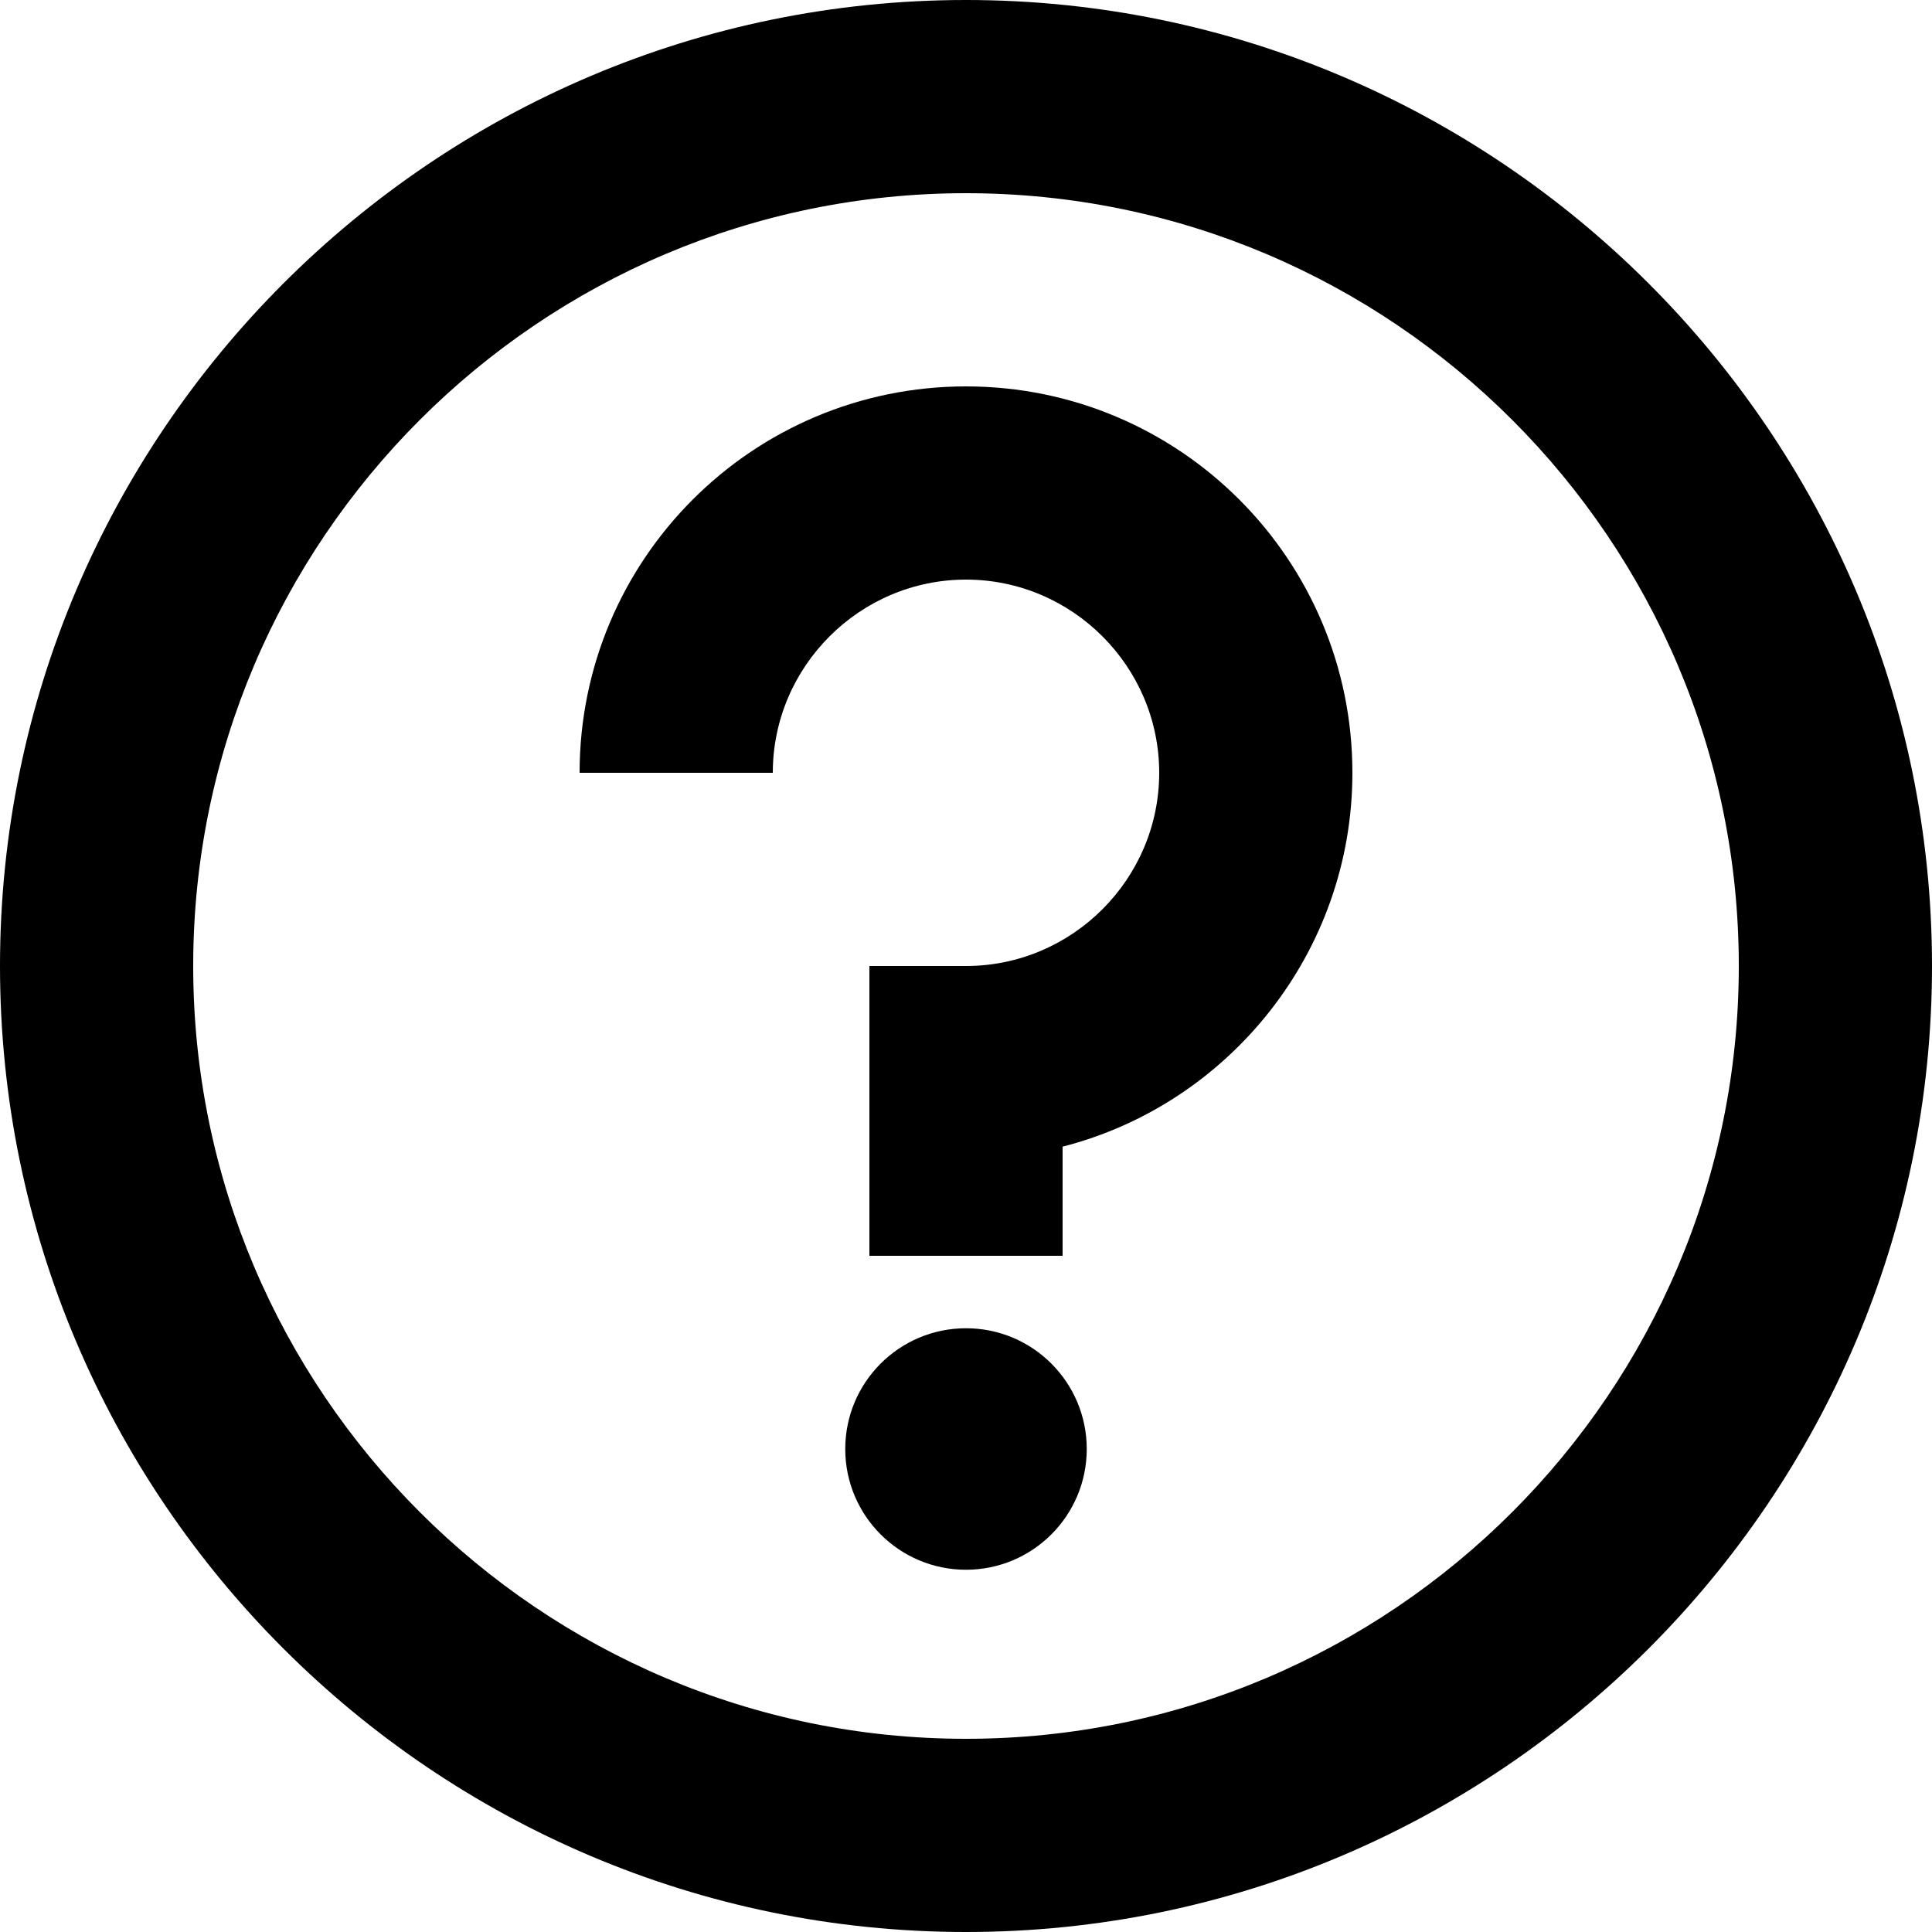
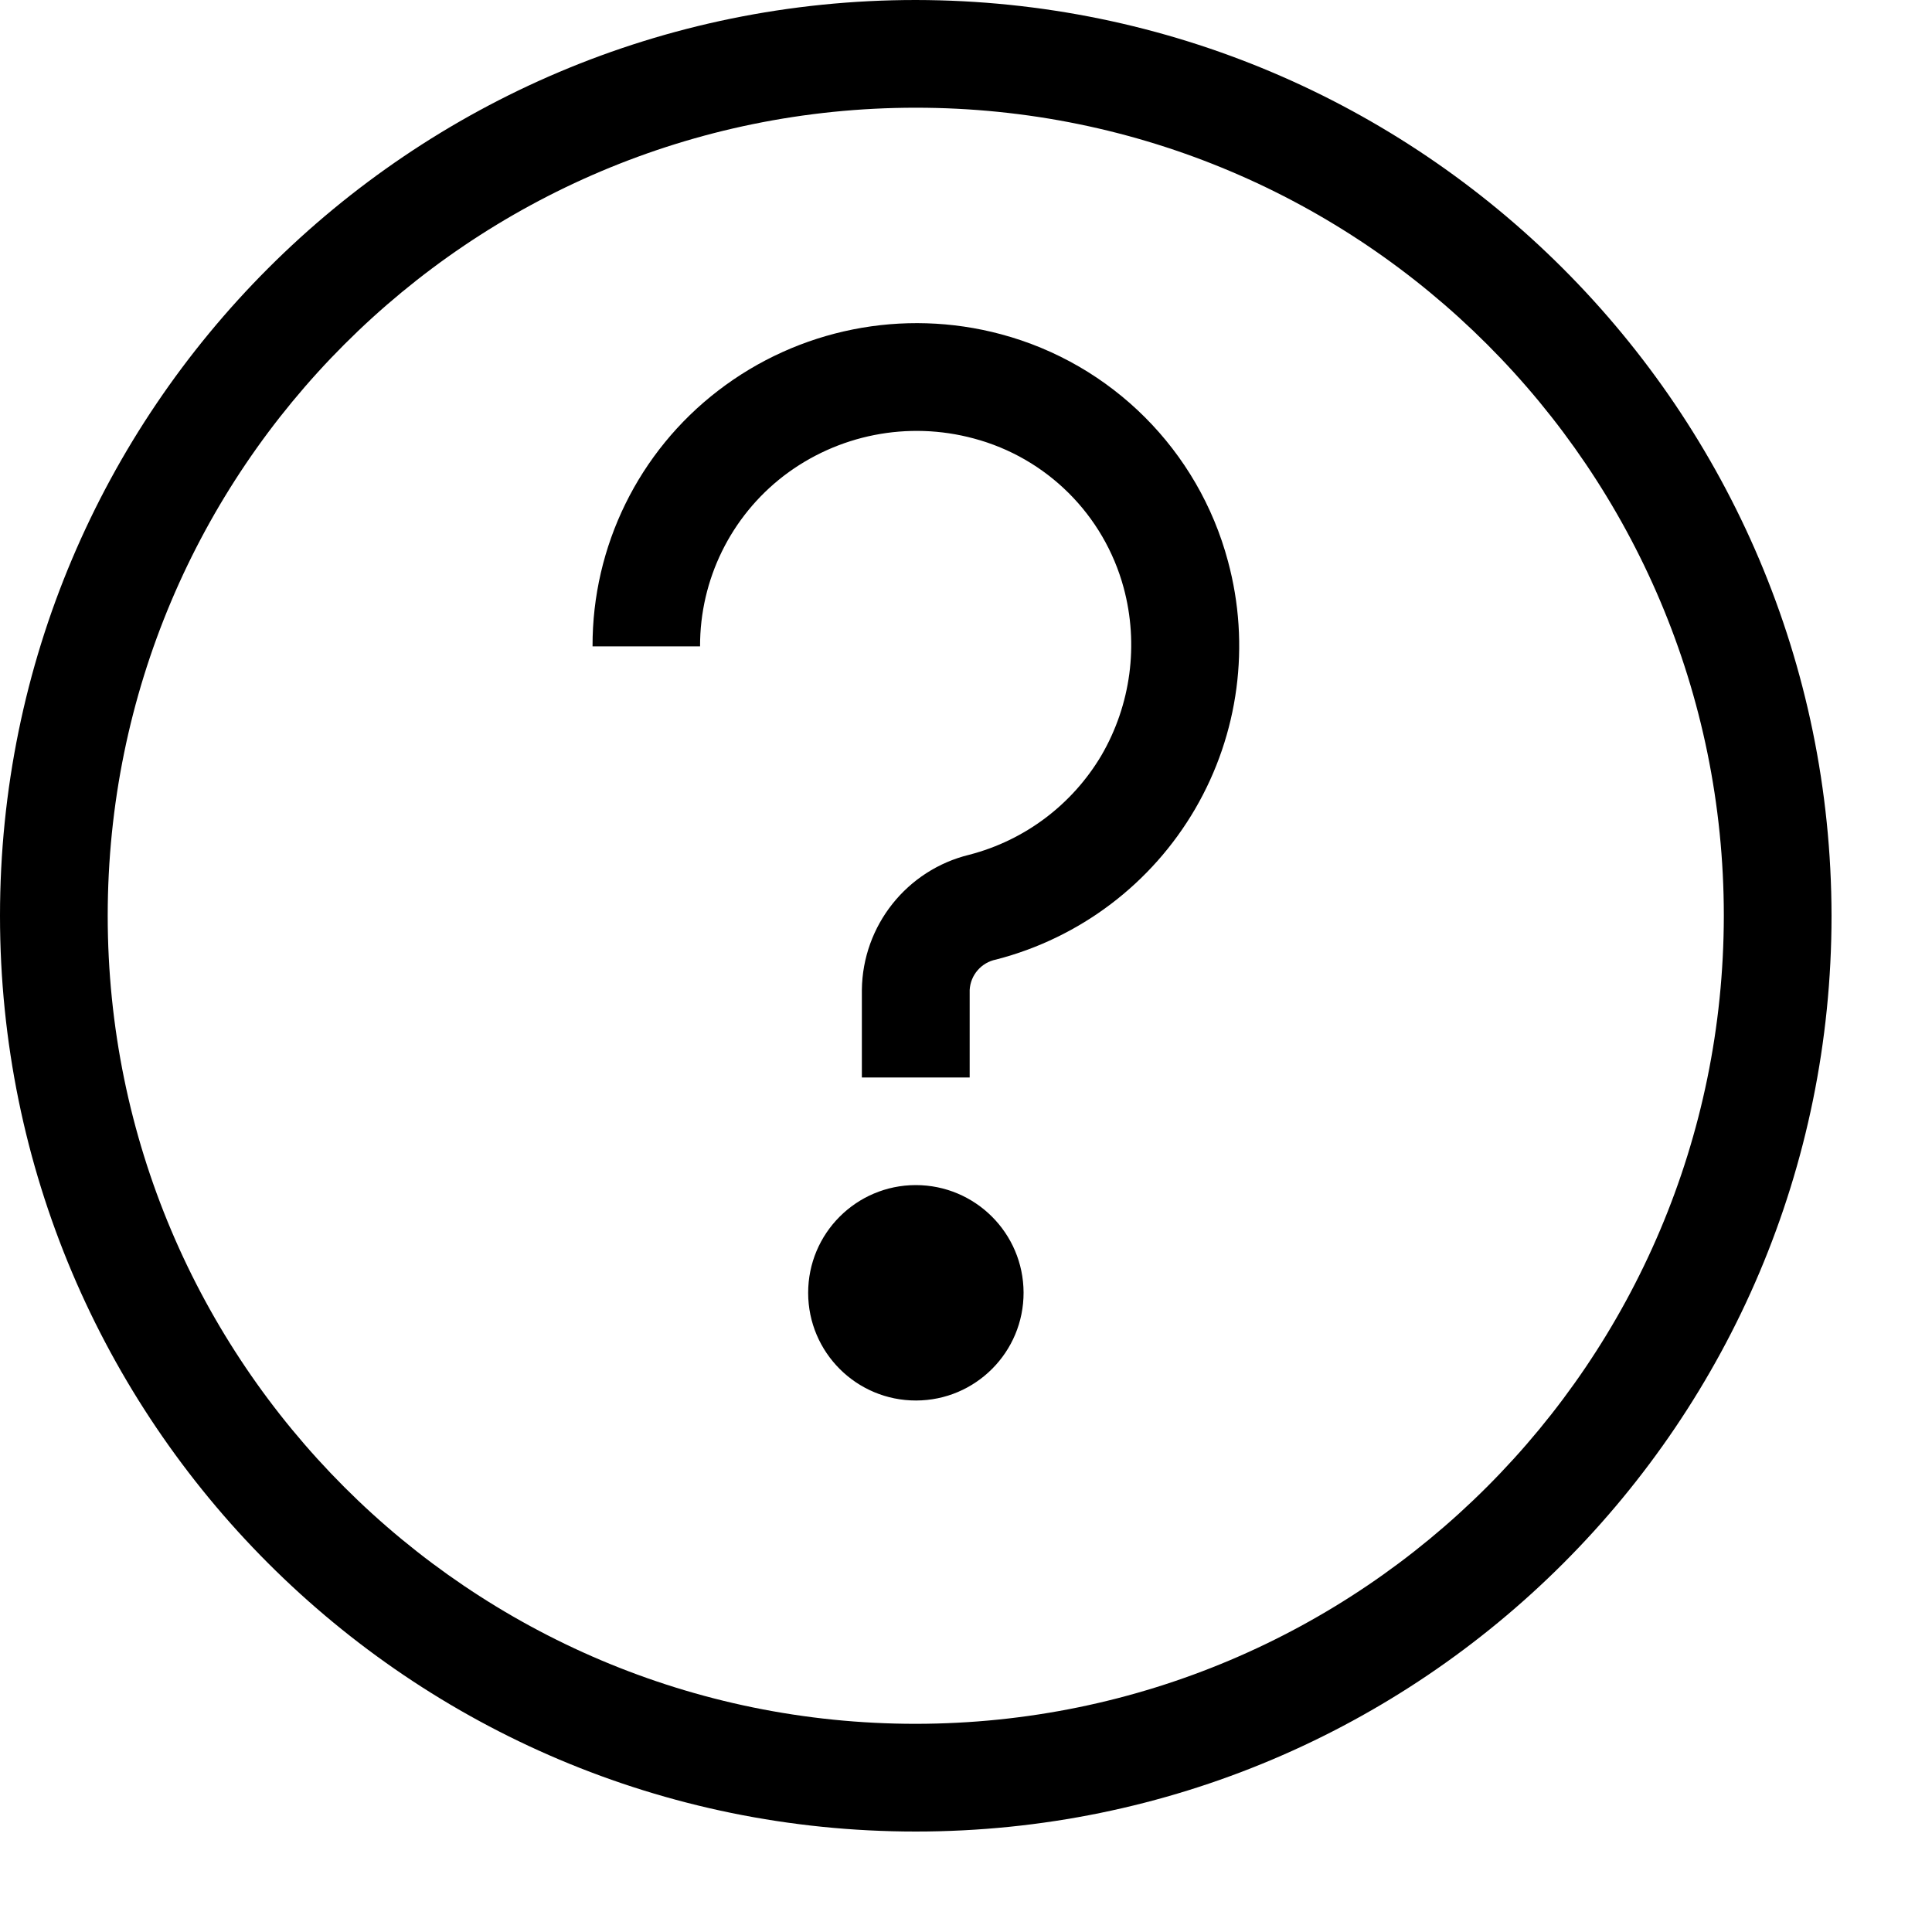
<svg xmlns="http://www.w3.org/2000/svg" class="ic-icon-svg menu-item__icon svg-icon-help" version="1.1" x="0" y="0" viewBox="0 0 200 200" enable-background="new 0 0 200 200" xml:space="preserve" fill="currentColor">
-   <path d="M100 200C44.9 200 0 155.1 0 100 0 44.9 44.9 0 100 0s100 44.9 100 100C200 155.1 155.1 200 100 200zM100 20c-44.1 0-80 35.9-80 80s35.9 80 80 80 80-35.9 80-80S144.1 20 100 20z" />
-   <path d="M110 130H90v-30h10c11 0 20-9 20-20 0-11-9-20-20-20s-20 9-20 20H60c0-22.1 17.9-40 40-40s40 17.9 40 40c0 18.6-12.8 34.3-30 38.7V130z" />
-   <circle cx="100" cy="150" r="12.5" />
+   <path d="M100,127.88A11.15,11.15,0,1,0,111.16,139,11.16,11.16,0,0,0,100,127.88Zm8.82-88.08a33.19,33.19,0,0,1,23.5,23.5,33.54,33.54,0,0,1-24,41.23,3.4,3.4,0,0,0-2.74,3.15v9.06H94.42v-9.06a14.57,14.57,0,0,1,11.13-14,22.43,22.43,0,0,0,13.66-10.27,22.73,22.73,0,0,0,2.31-17.37A21.92,21.92,0,0,0,106,50.59a22.67,22.67,0,0,0-19.68,3.88,22.18,22.18,0,0,0-8.65,17.64H66.54a33.25,33.25,0,0,1,13-26.47A33.72,33.72,0,0,1,108.82,39.8ZM100,5.2A94.8,94.8,0,1,0,194.8,100,94.91,94.91,0,0,0,100,5.2m0,178.45A83.65,83.65,0,1,1,183.65,100,83.73,83.73,0,0,1,100,183.65" transform="translate(-5.2 -5.2)" />
</svg>
